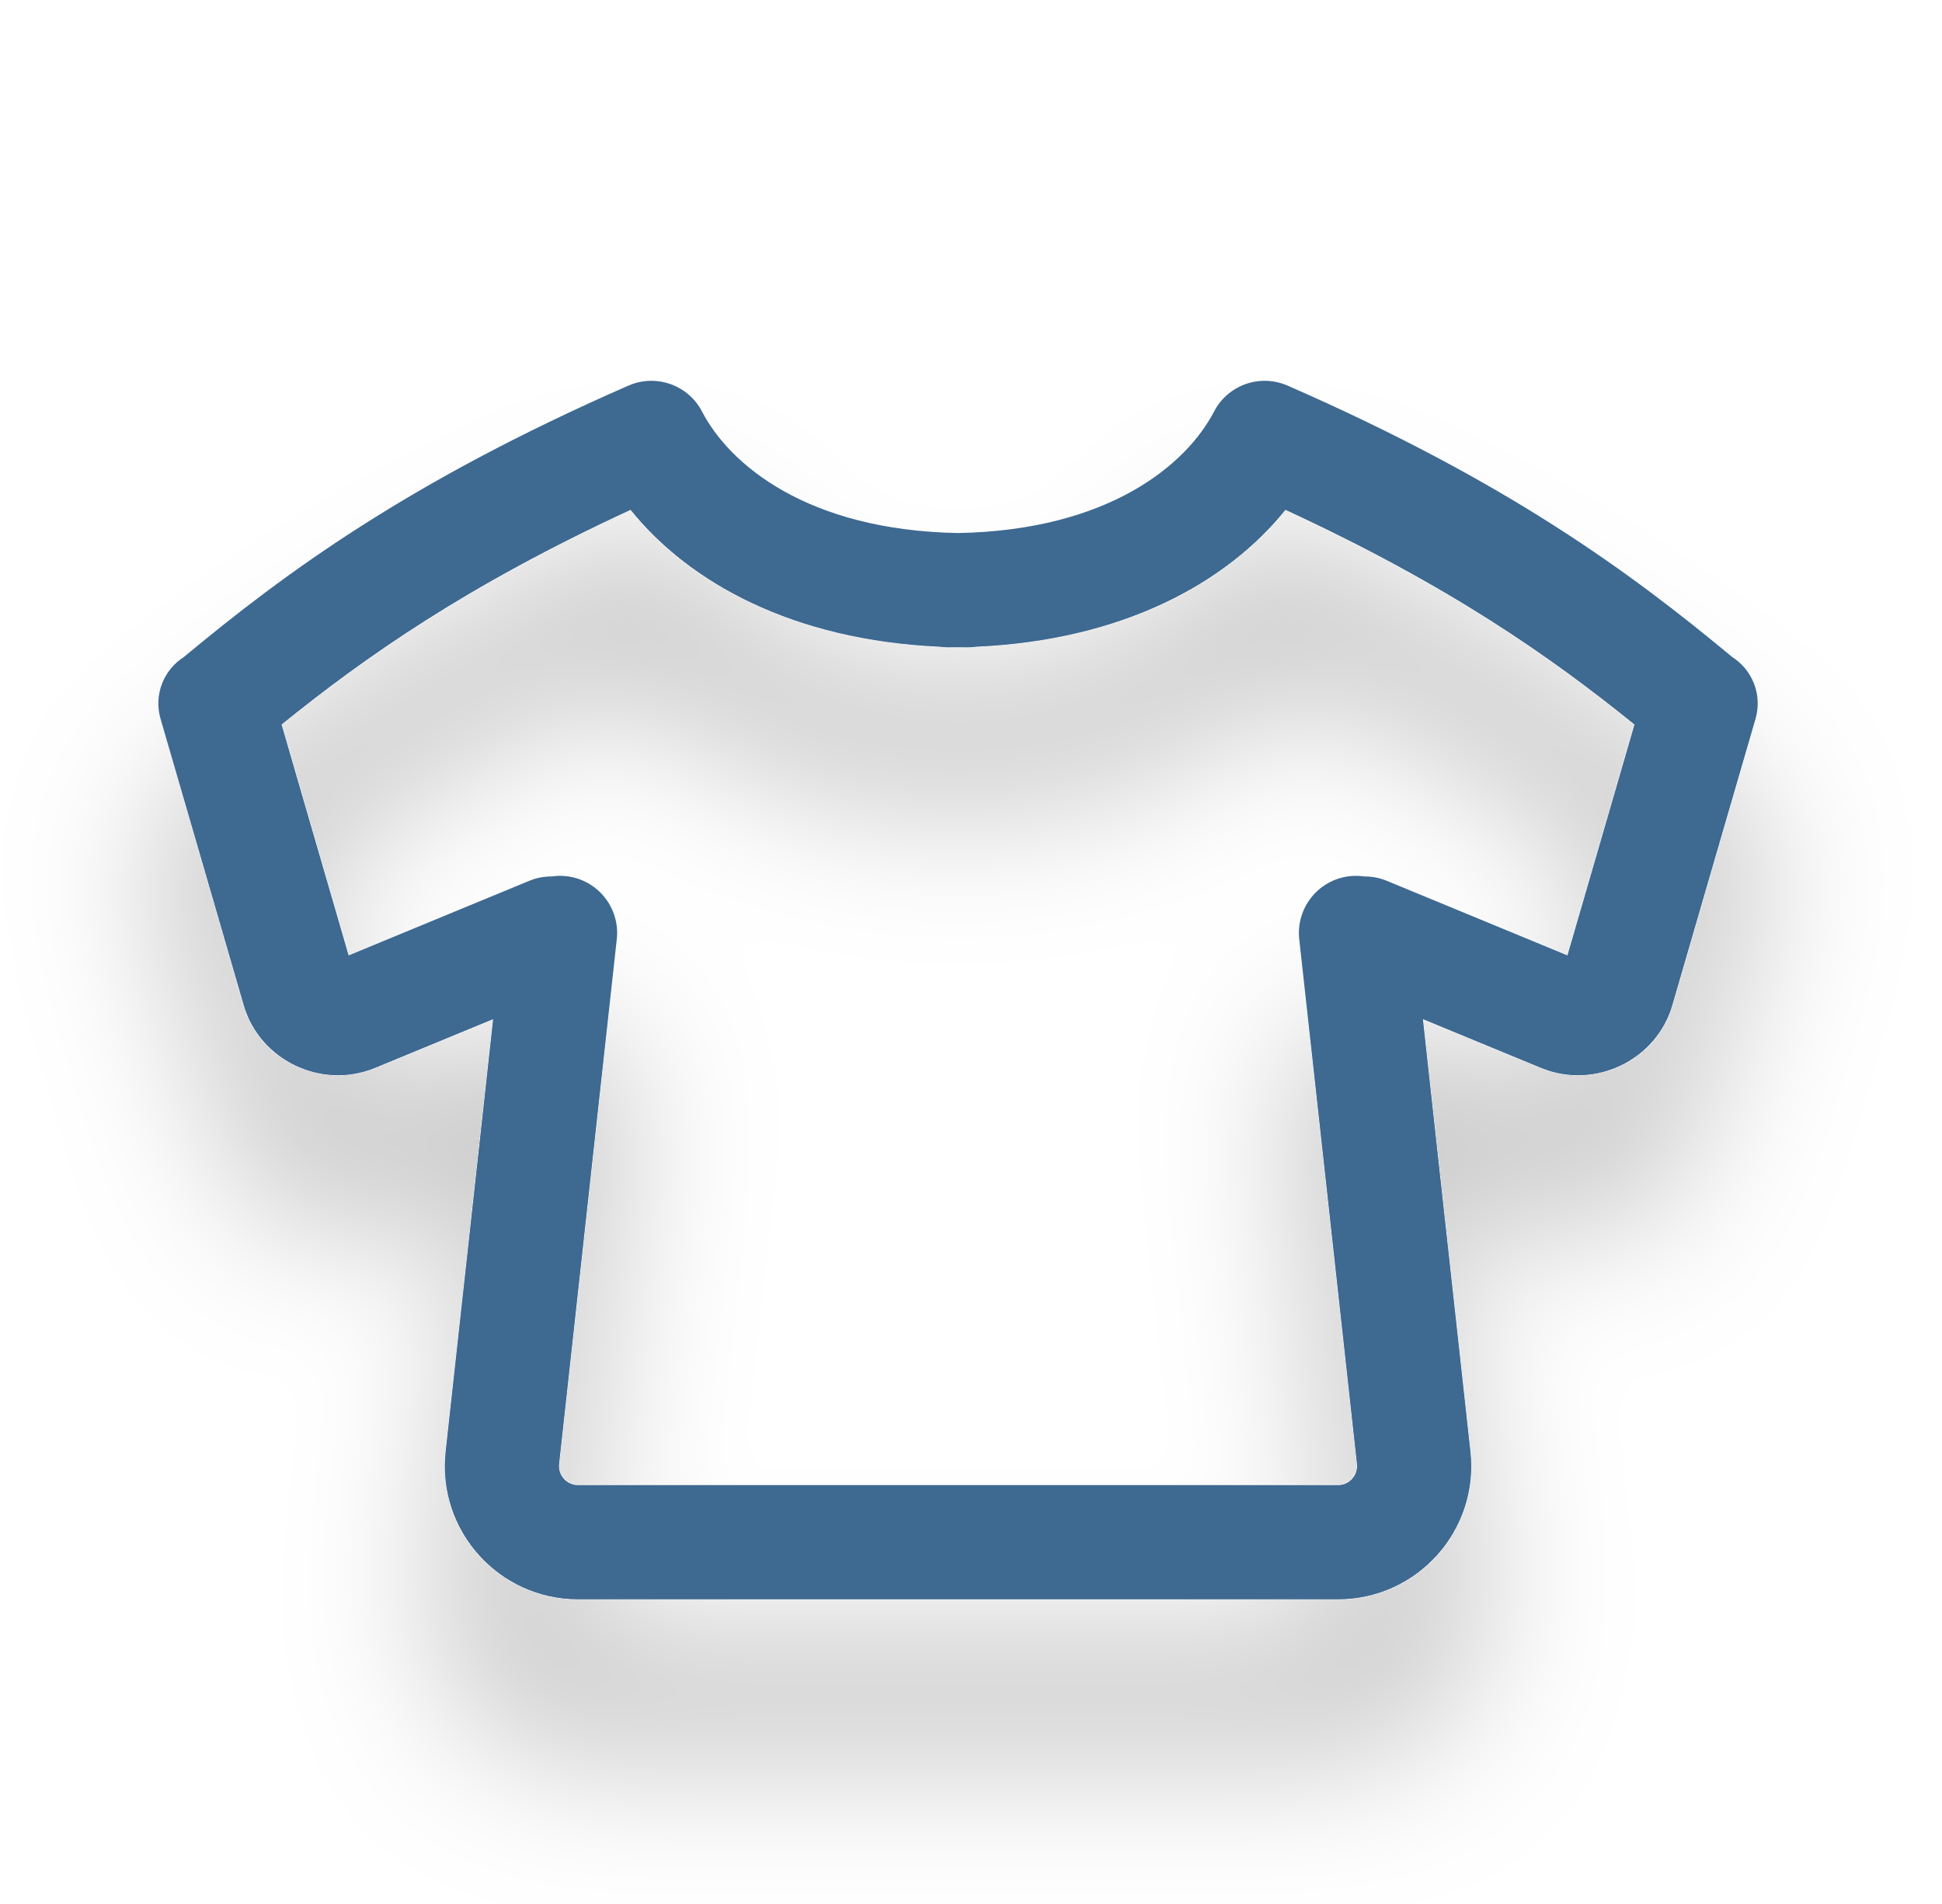
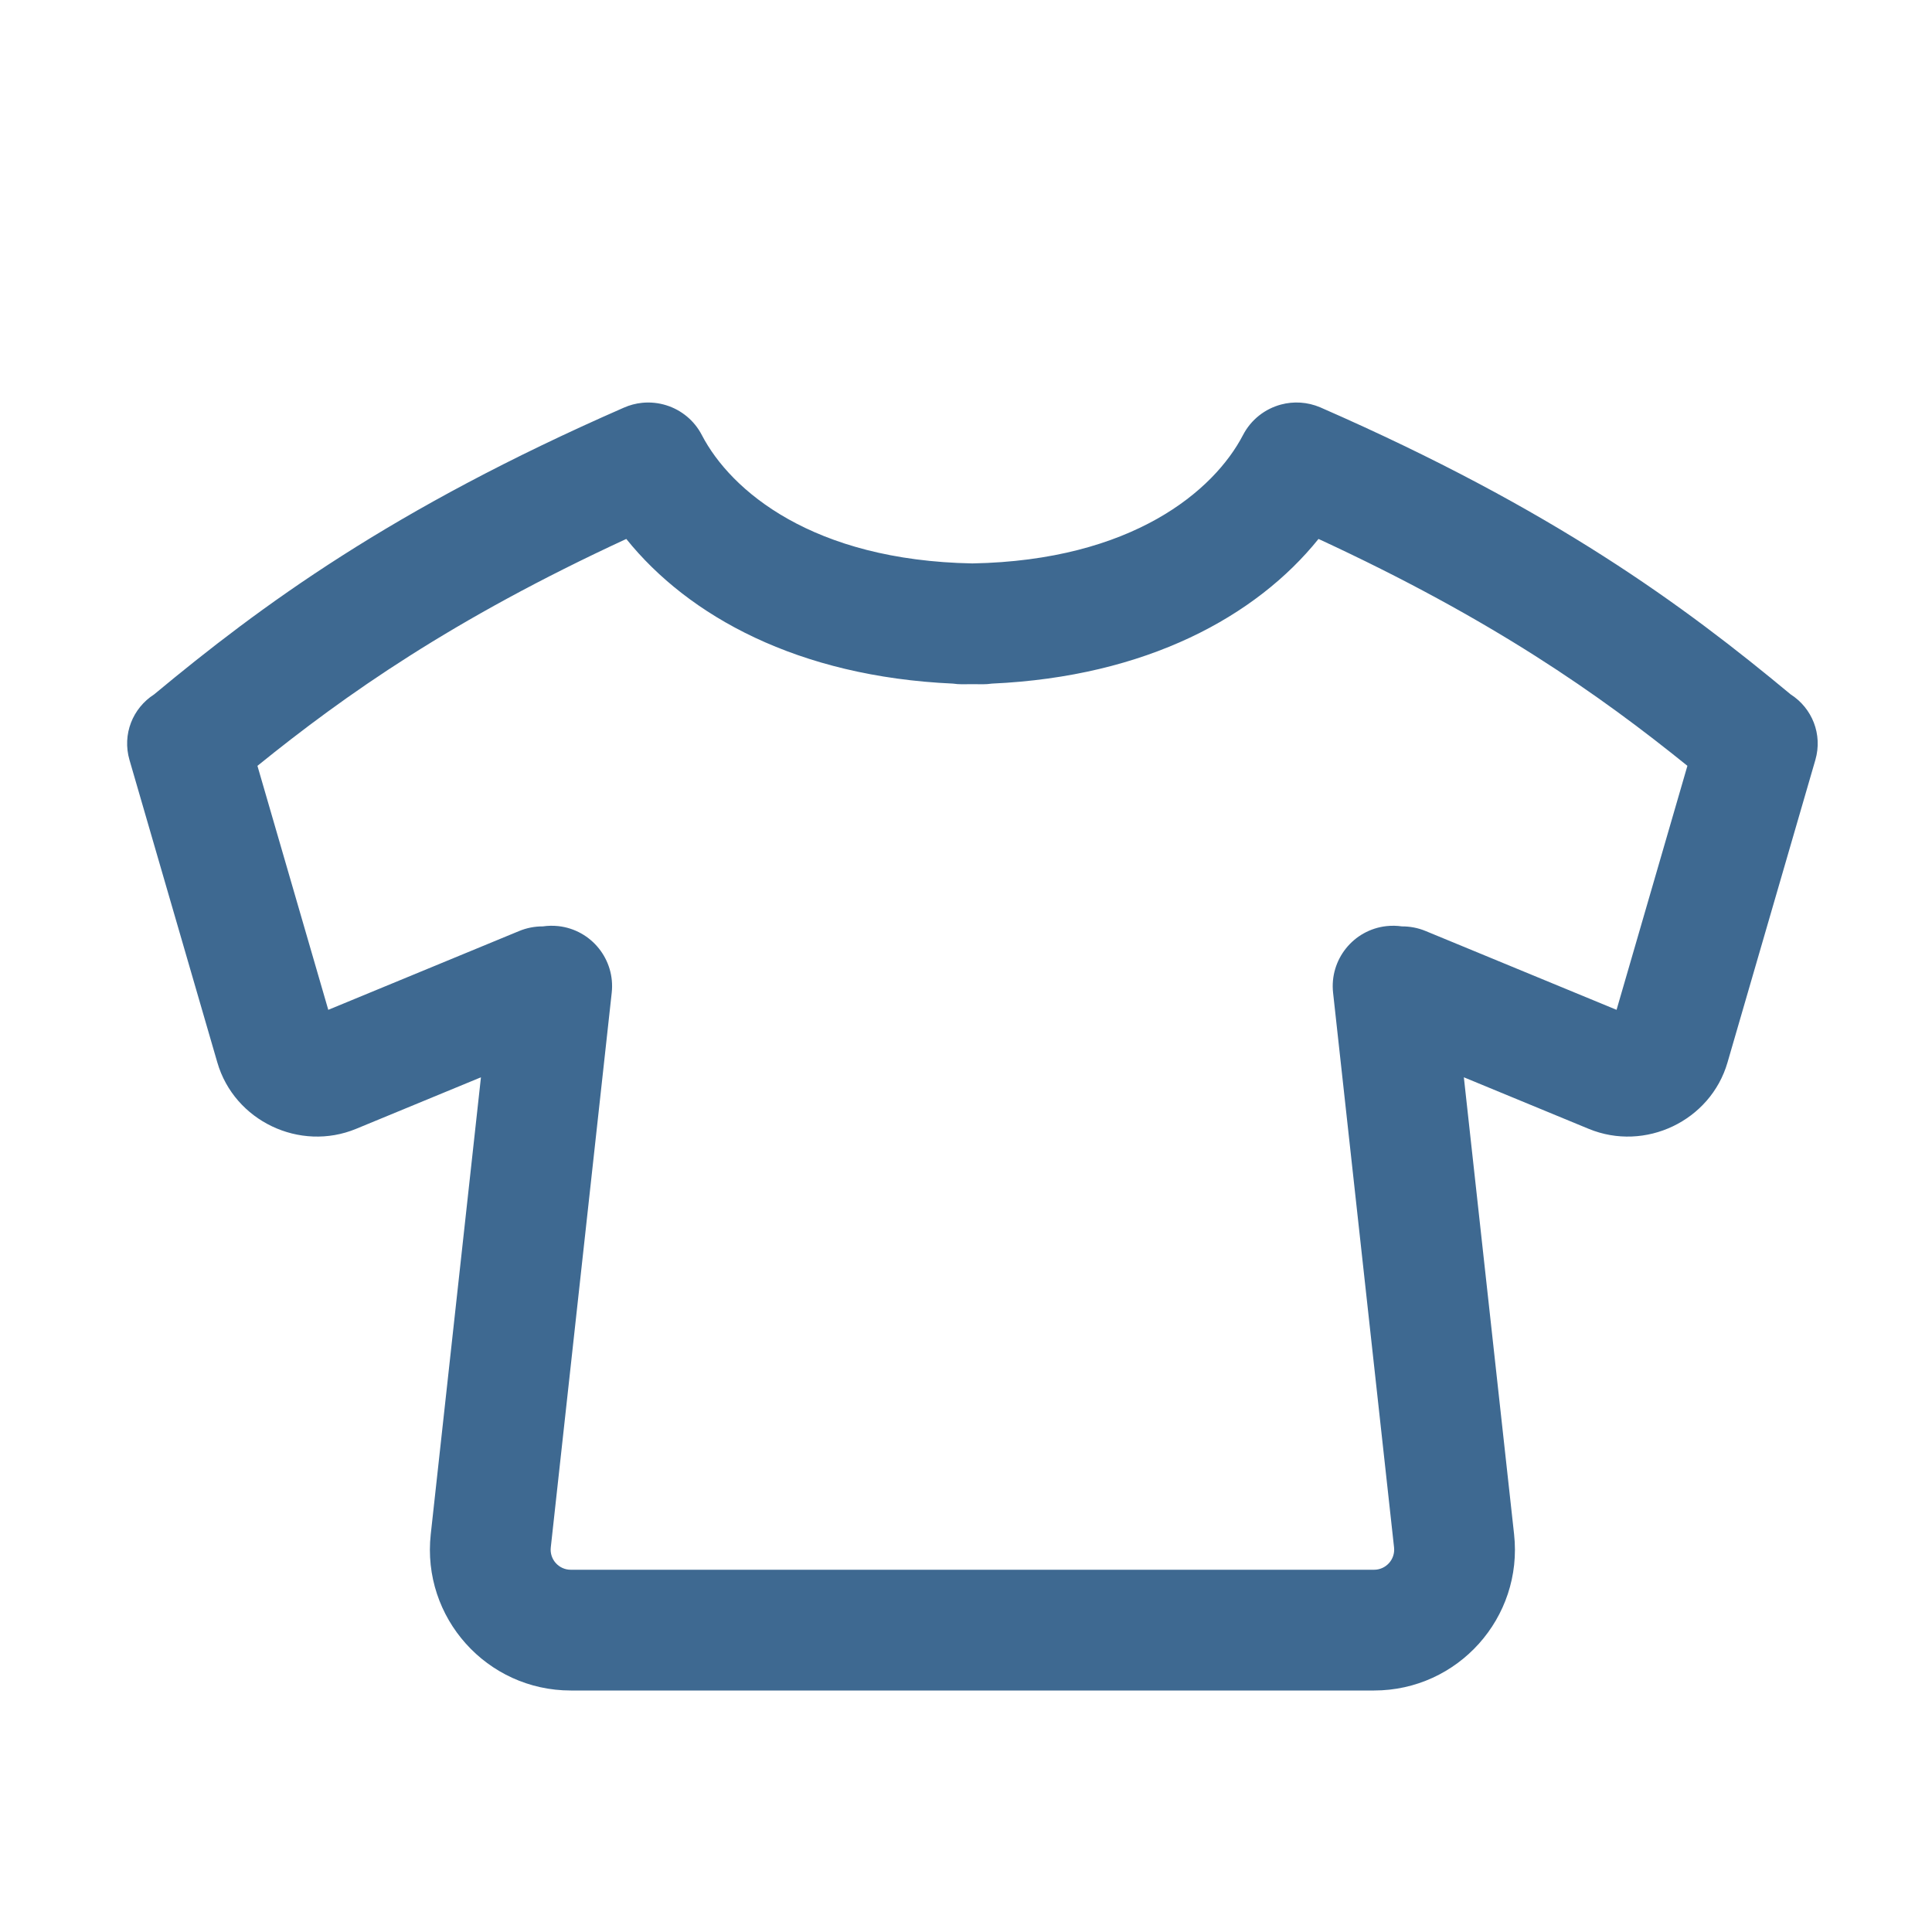
- <svg xmlns="http://www.w3.org/2000/svg" width="51" height="50" viewBox="0 0 51 50" fill="none">
-   <g filter="url(#filter0_d_362_1939)">
-     <path fill-rule="evenodd" clip-rule="evenodd" d="M31.882 10.809C32.084 10.42 32.432 10.157 32.825 10.051C33.138 9.967 33.481 9.984 33.803 10.121L33.814 10.126C39.605 12.659 42.833 15.045 45.49 17.253C46.021 17.593 46.287 18.243 46.102 18.881L43.919 26.398C43.498 27.848 41.872 28.625 40.469 28.045L37.369 26.765L38.617 38.118C38.844 40.19 37.222 42 35.138 42H25.419H24.899H15.181C13.096 42 11.474 40.19 11.702 38.118L12.949 26.765L9.849 28.045C8.446 28.625 6.821 27.848 6.4 26.398L4.217 18.881C4.032 18.243 4.298 17.593 4.828 17.253C7.484 15.047 10.71 12.662 16.495 10.13C16.643 10.064 16.797 10.024 16.951 10.008C17.157 9.987 17.362 10.009 17.554 10.069C17.925 10.185 18.249 10.444 18.438 10.811C19.157 12.192 21.189 13.925 25.159 13.998C29.132 13.925 31.164 12.19 31.882 10.809ZM25.159 16.998C25.245 17 25.332 17 25.419 17C25.495 17 25.569 16.995 25.642 16.984C29.487 16.812 32.215 15.309 33.758 13.39C38.079 15.387 40.737 17.26 42.923 19.027L41.163 25.089L36.422 23.132C36.23 23.052 36.029 23.015 35.831 23.016C35.707 22.998 35.578 22.995 35.447 23.009C34.624 23.1 34.03 23.841 34.12 24.664L35.635 38.446C35.667 38.742 35.435 39 35.138 39H25.419H24.899H15.181C14.883 39 14.651 38.742 14.684 38.446L16.198 24.664C16.289 23.841 15.694 23.1 14.871 23.009C14.74 22.995 14.611 22.998 14.487 23.016C14.289 23.015 14.088 23.052 13.896 23.132L9.156 25.089L7.396 19.027C9.581 17.26 12.239 15.387 16.56 13.39C18.103 15.309 20.831 16.812 24.677 16.984C24.749 16.995 24.824 17 24.899 17C24.986 17 25.073 17 25.159 16.998Z" fill="#3E6991" />
-   </g>
-   <defs>
-     <filter id="filter0_d_362_1939" x="-3" y="0" width="56" height="56" filterUnits="userSpaceOnUse" color-interpolation-filters="sRGB">
-       <feFlood flood-opacity="0" result="BackgroundImageFix" />
-       <feColorMatrix in="SourceAlpha" type="matrix" values="0 0 0 0 0 0 0 0 0 0 0 0 0 0 0 0 0 0 127 0" result="hardAlpha" />
-       <feOffset dy="4" />
-       <feGaussianBlur stdDeviation="2" />
-       <feComposite in2="hardAlpha" operator="out" />
-       <feColorMatrix type="matrix" values="0 0 0 0 0 0 0 0 0 0 0 0 0 0 0 0 0 0 0.25 0" />
-       <feBlend mode="normal" in2="BackgroundImageFix" result="effect1_dropShadow_362_1939" />
-       <feBlend mode="normal" in="SourceGraphic" in2="effect1_dropShadow_362_1939" result="shape" />
-     </filter>
-   </defs>
+ <svg xmlns="http://www.w3.org/2000/svg" width="48" height="48" viewBox="0 0 48 48" fill="none">
+   <path fill-rule="evenodd" clip-rule="evenodd" d="M30.882 10.809C31.084 10.42 31.432 10.157 31.825 10.051C32.138 9.967 32.481 9.984 32.803 10.121L32.814 10.126C38.605 12.659 41.833 15.045 44.49 17.253C45.021 17.593 45.287 18.243 45.102 18.881L42.919 26.398C42.498 27.848 40.872 28.625 39.469 28.045L36.369 26.765L37.617 38.118C37.844 40.19 36.222 42 34.138 42H24.419H23.899H14.181C12.096 42 10.474 40.19 10.702 38.118L11.949 26.765L8.849 28.045C7.446 28.625 5.821 27.848 5.4 26.398L3.217 18.881C3.032 18.243 3.298 17.593 3.828 17.253C6.484 15.047 9.71 12.662 15.495 10.13C15.643 10.064 15.797 10.024 15.951 10.008C16.157 9.987 16.362 10.009 16.554 10.069C16.925 10.185 17.249 10.444 17.438 10.811C18.157 12.192 20.189 13.925 24.159 13.998C28.132 13.925 30.164 12.19 30.882 10.809ZM24.159 16.998C24.245 17 24.332 17 24.419 17C24.495 17 24.569 16.995 24.642 16.984C28.487 16.812 31.215 15.309 32.758 13.39C37.079 15.387 39.737 17.26 41.923 19.027L40.163 25.089L35.422 23.132C35.23 23.052 35.029 23.015 34.831 23.016C34.707 22.998 34.578 22.995 34.447 23.009C33.624 23.1 33.03 23.841 33.12 24.664L34.635 38.446C34.667 38.742 34.435 39 34.138 39H24.419H23.899H14.181C13.883 39 13.651 38.742 13.684 38.446L15.198 24.664C15.289 23.841 14.694 23.1 13.871 23.009C13.74 22.995 13.611 22.998 13.487 23.016C13.289 23.015 13.088 23.052 12.896 23.132L8.156 25.089L6.396 19.027C8.581 17.26 11.239 15.387 15.56 13.39C17.103 15.309 19.831 16.812 23.677 16.984C23.749 16.995 23.824 17 23.899 17C23.986 17 24.073 17 24.159 16.998Z" fill="#3E6991" />
</svg>
